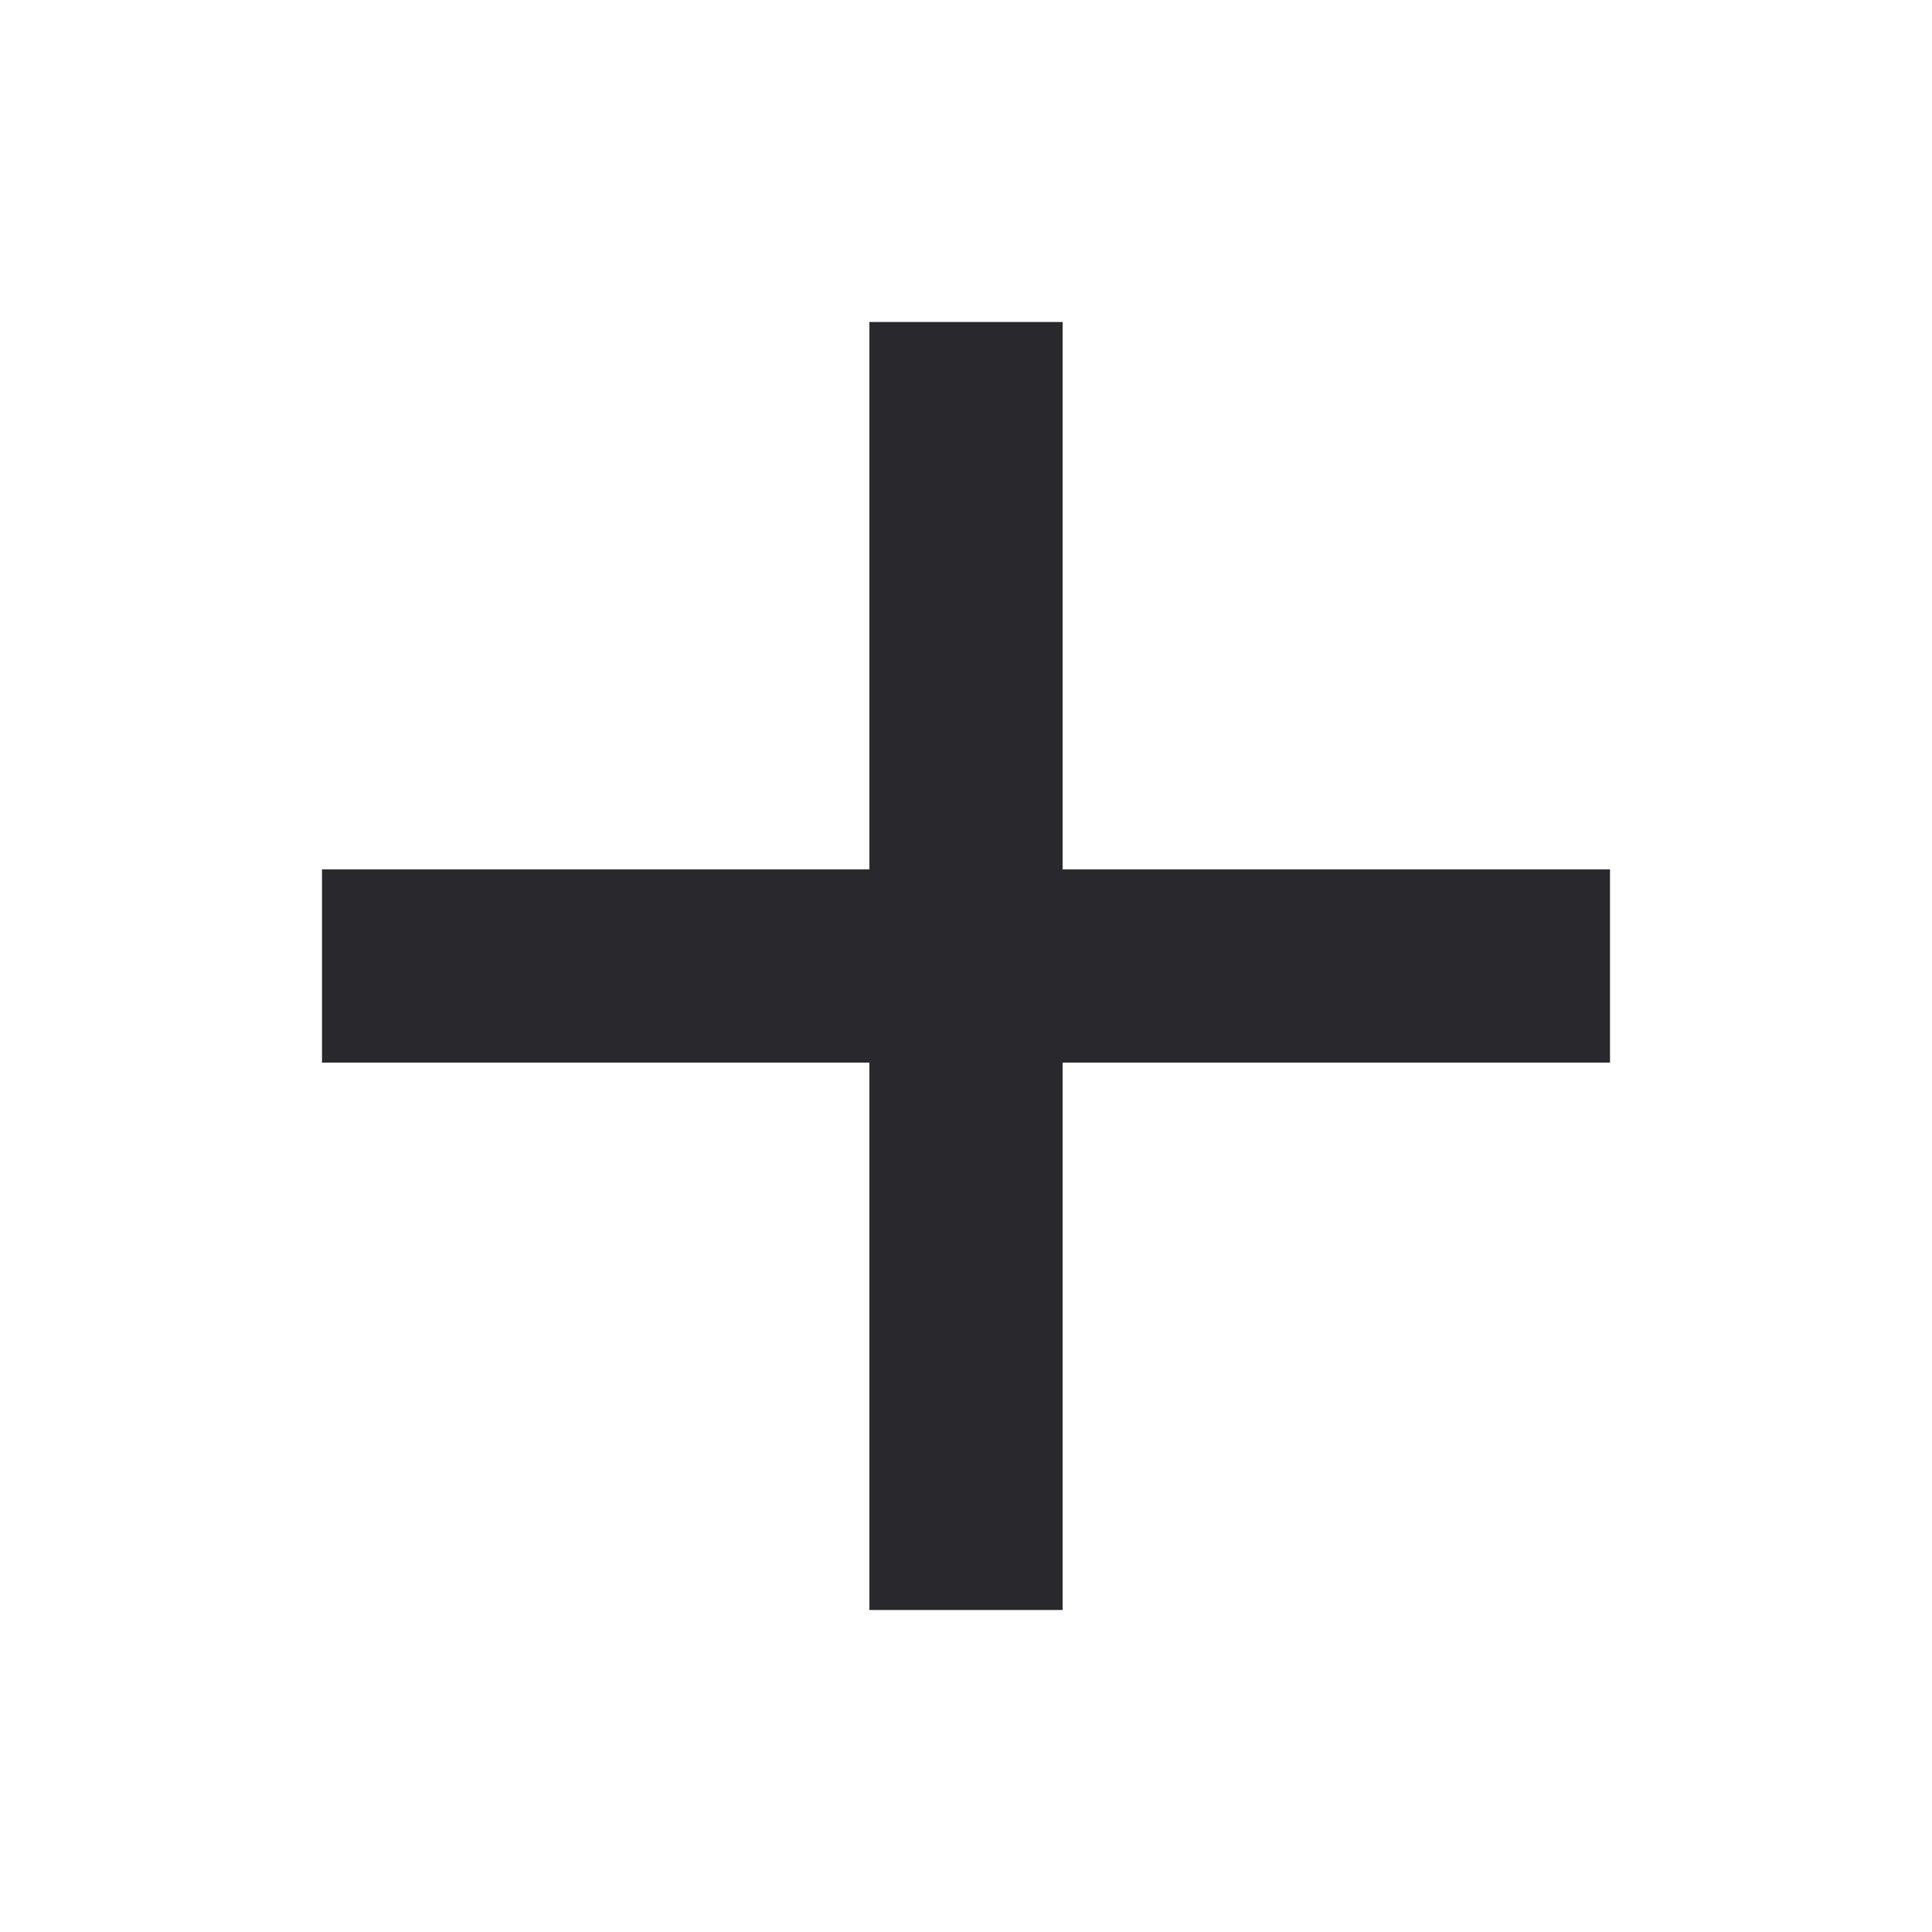
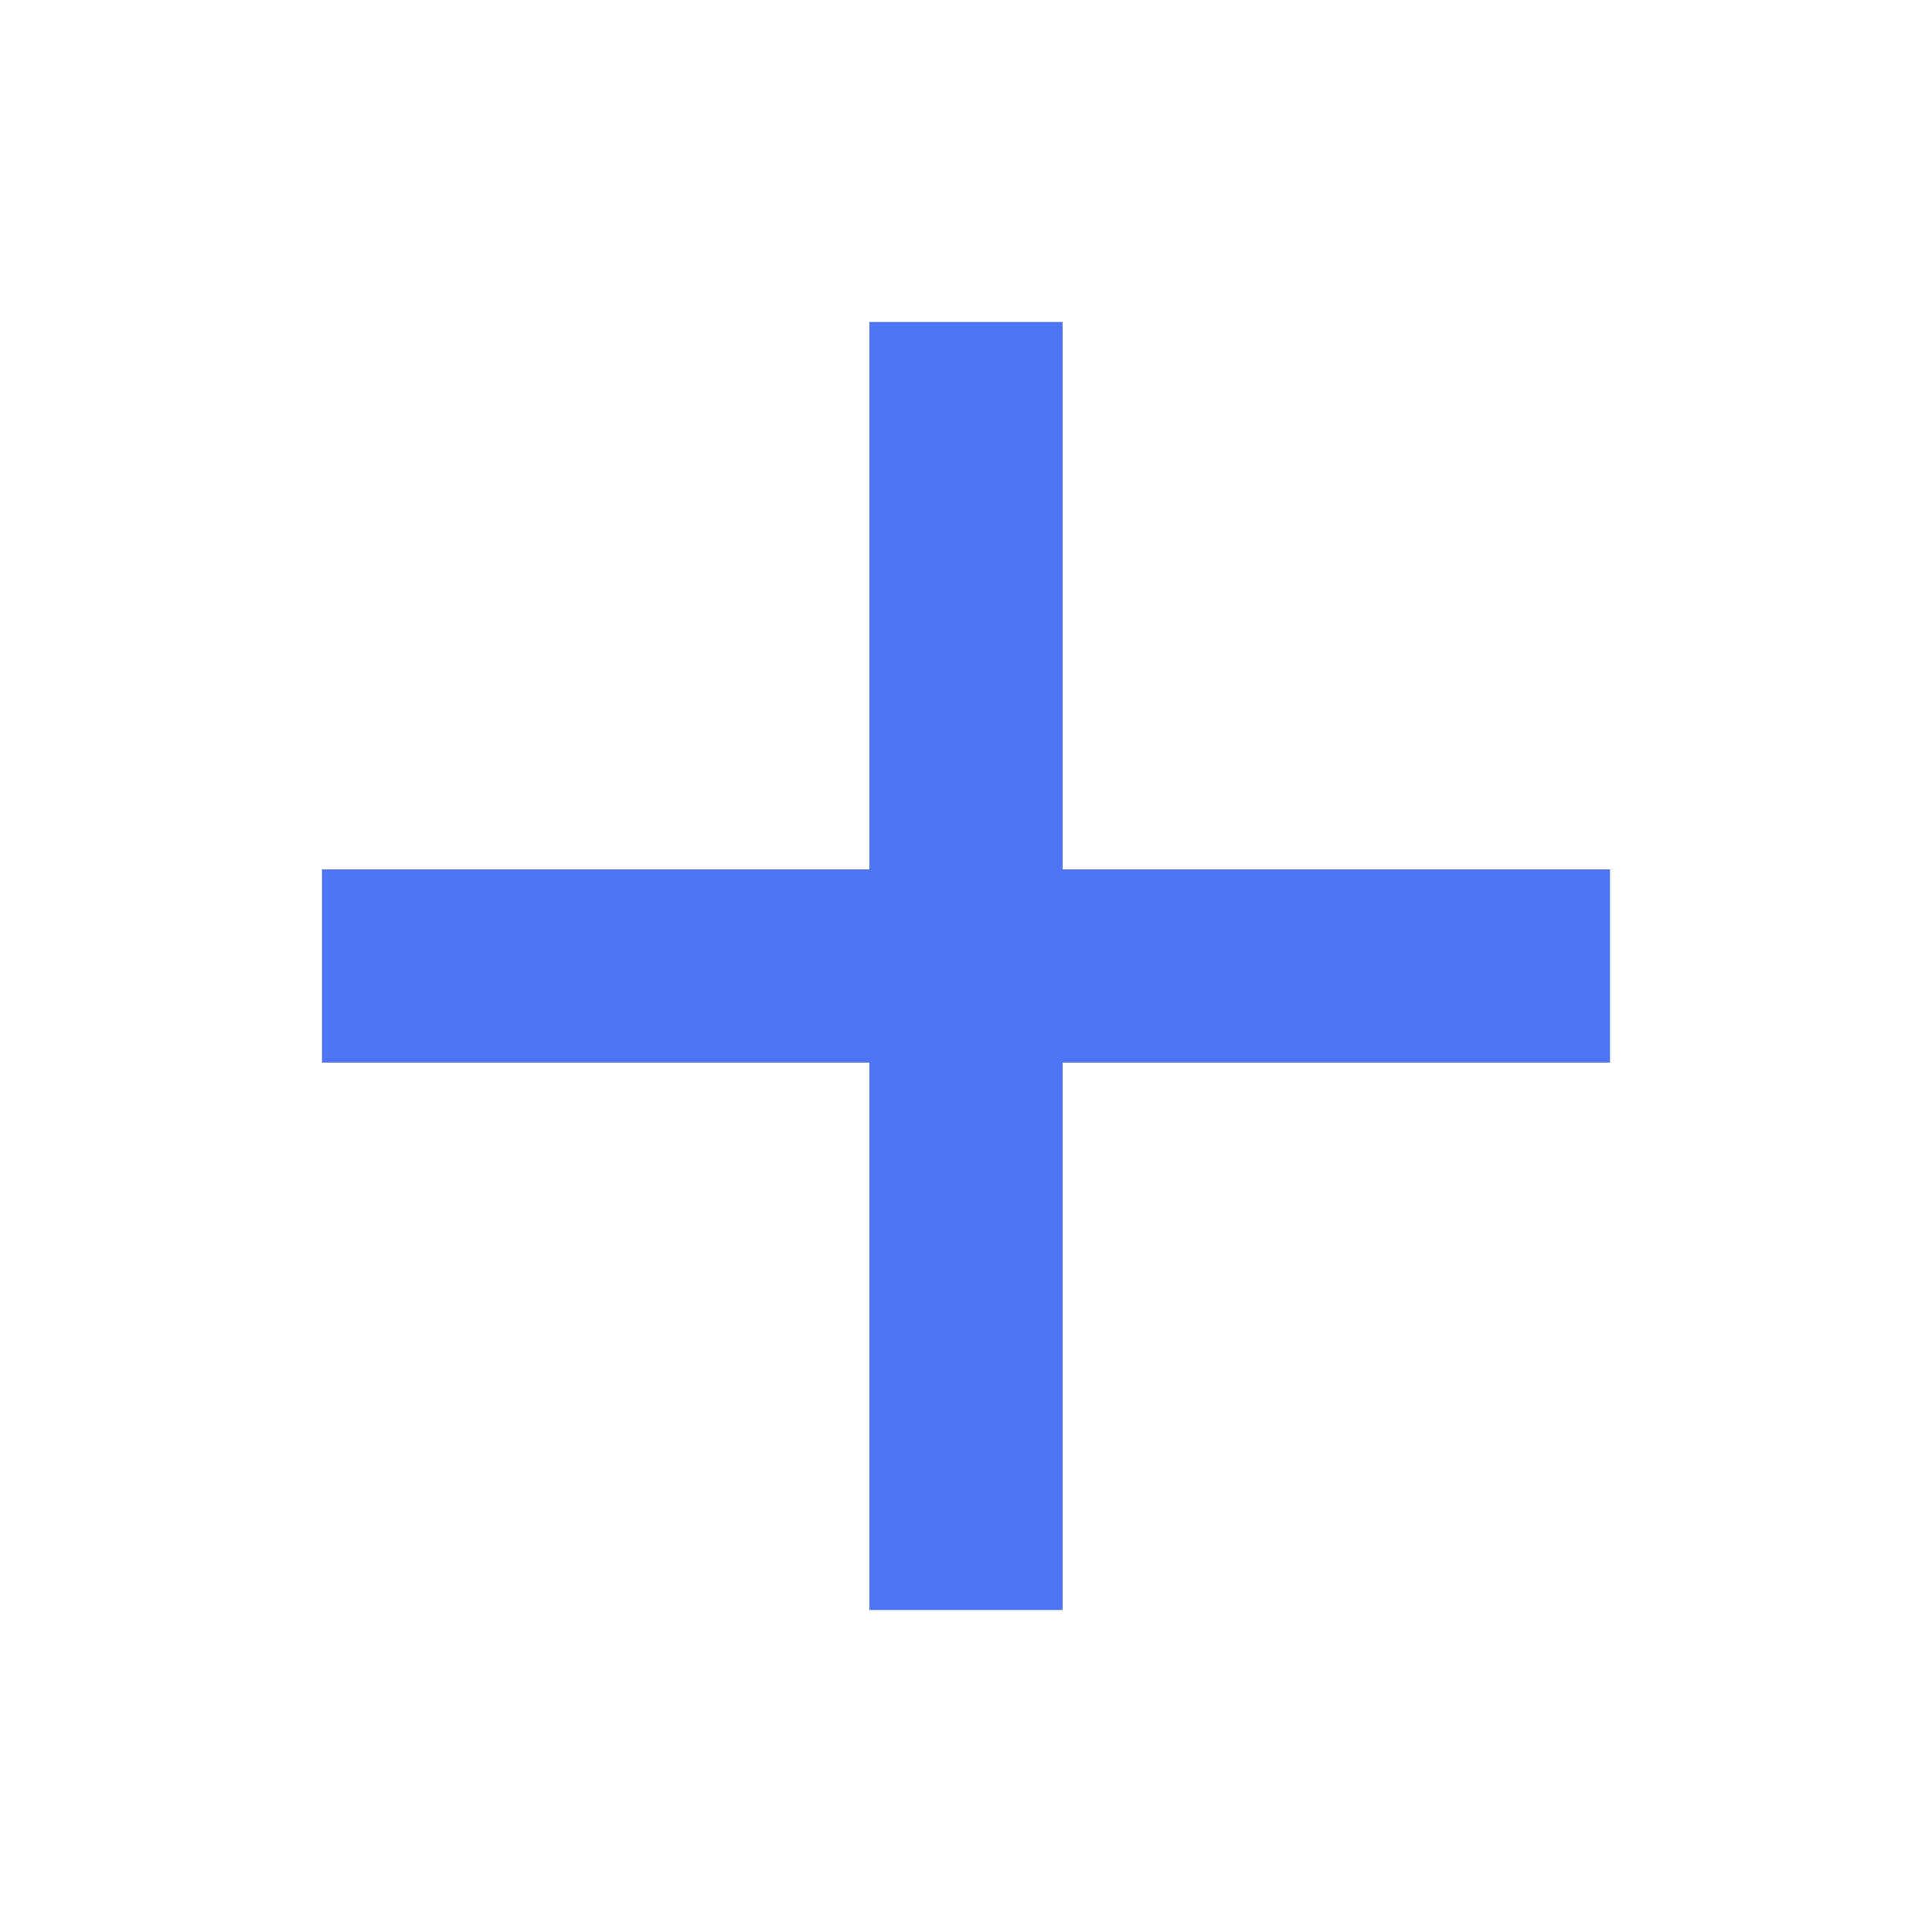
<svg xmlns="http://www.w3.org/2000/svg" xmlns:xlink="http://www.w3.org/1999/xlink" width="24" height="24">
  <defs>
-     <symbol id="IPlus" viewBox="0 0 24 24" stroke-opacity="0.9" stroke="#121217" fill-opacity="0.9" fill="#121217" stroke-width="0px">
-       <path fill-rule="evenodd" clip-rule="evenodd" d="M10.8 10.8V4h2.4v6.8H20v2.4h-6.8V20h-2.4v-6.8H4v-2.4h6.8z" fill="#121217" stroke="#121217" fill-opacity="0.9" stroke-width="0px" stroke-opacity="0.9" />
+     <symbol id="IPlus" viewBox="0 0 24 24" stroke-opacity="0.9" stroke="#3b66f5" fill-opacity="0.9" fill="#3b66f5" stroke-width="0px">
+       <path fill-rule="evenodd" clip-rule="evenodd" d="M10.8 10.8V4h2.4v6.8H20v2.4h-6.8V20h-2.4v-6.8H4v-2.4h6.8z" fill="#3b66f5" stroke="#3b66f5" fill-opacity="0.9" stroke-width="0px" stroke-opacity="0.9" />
    </symbol>
  </defs>
  <use xlink:href="#IPlus" stroke="#3B66F5" fill="#3B66F5" stroke-width="0px" />
</svg>
